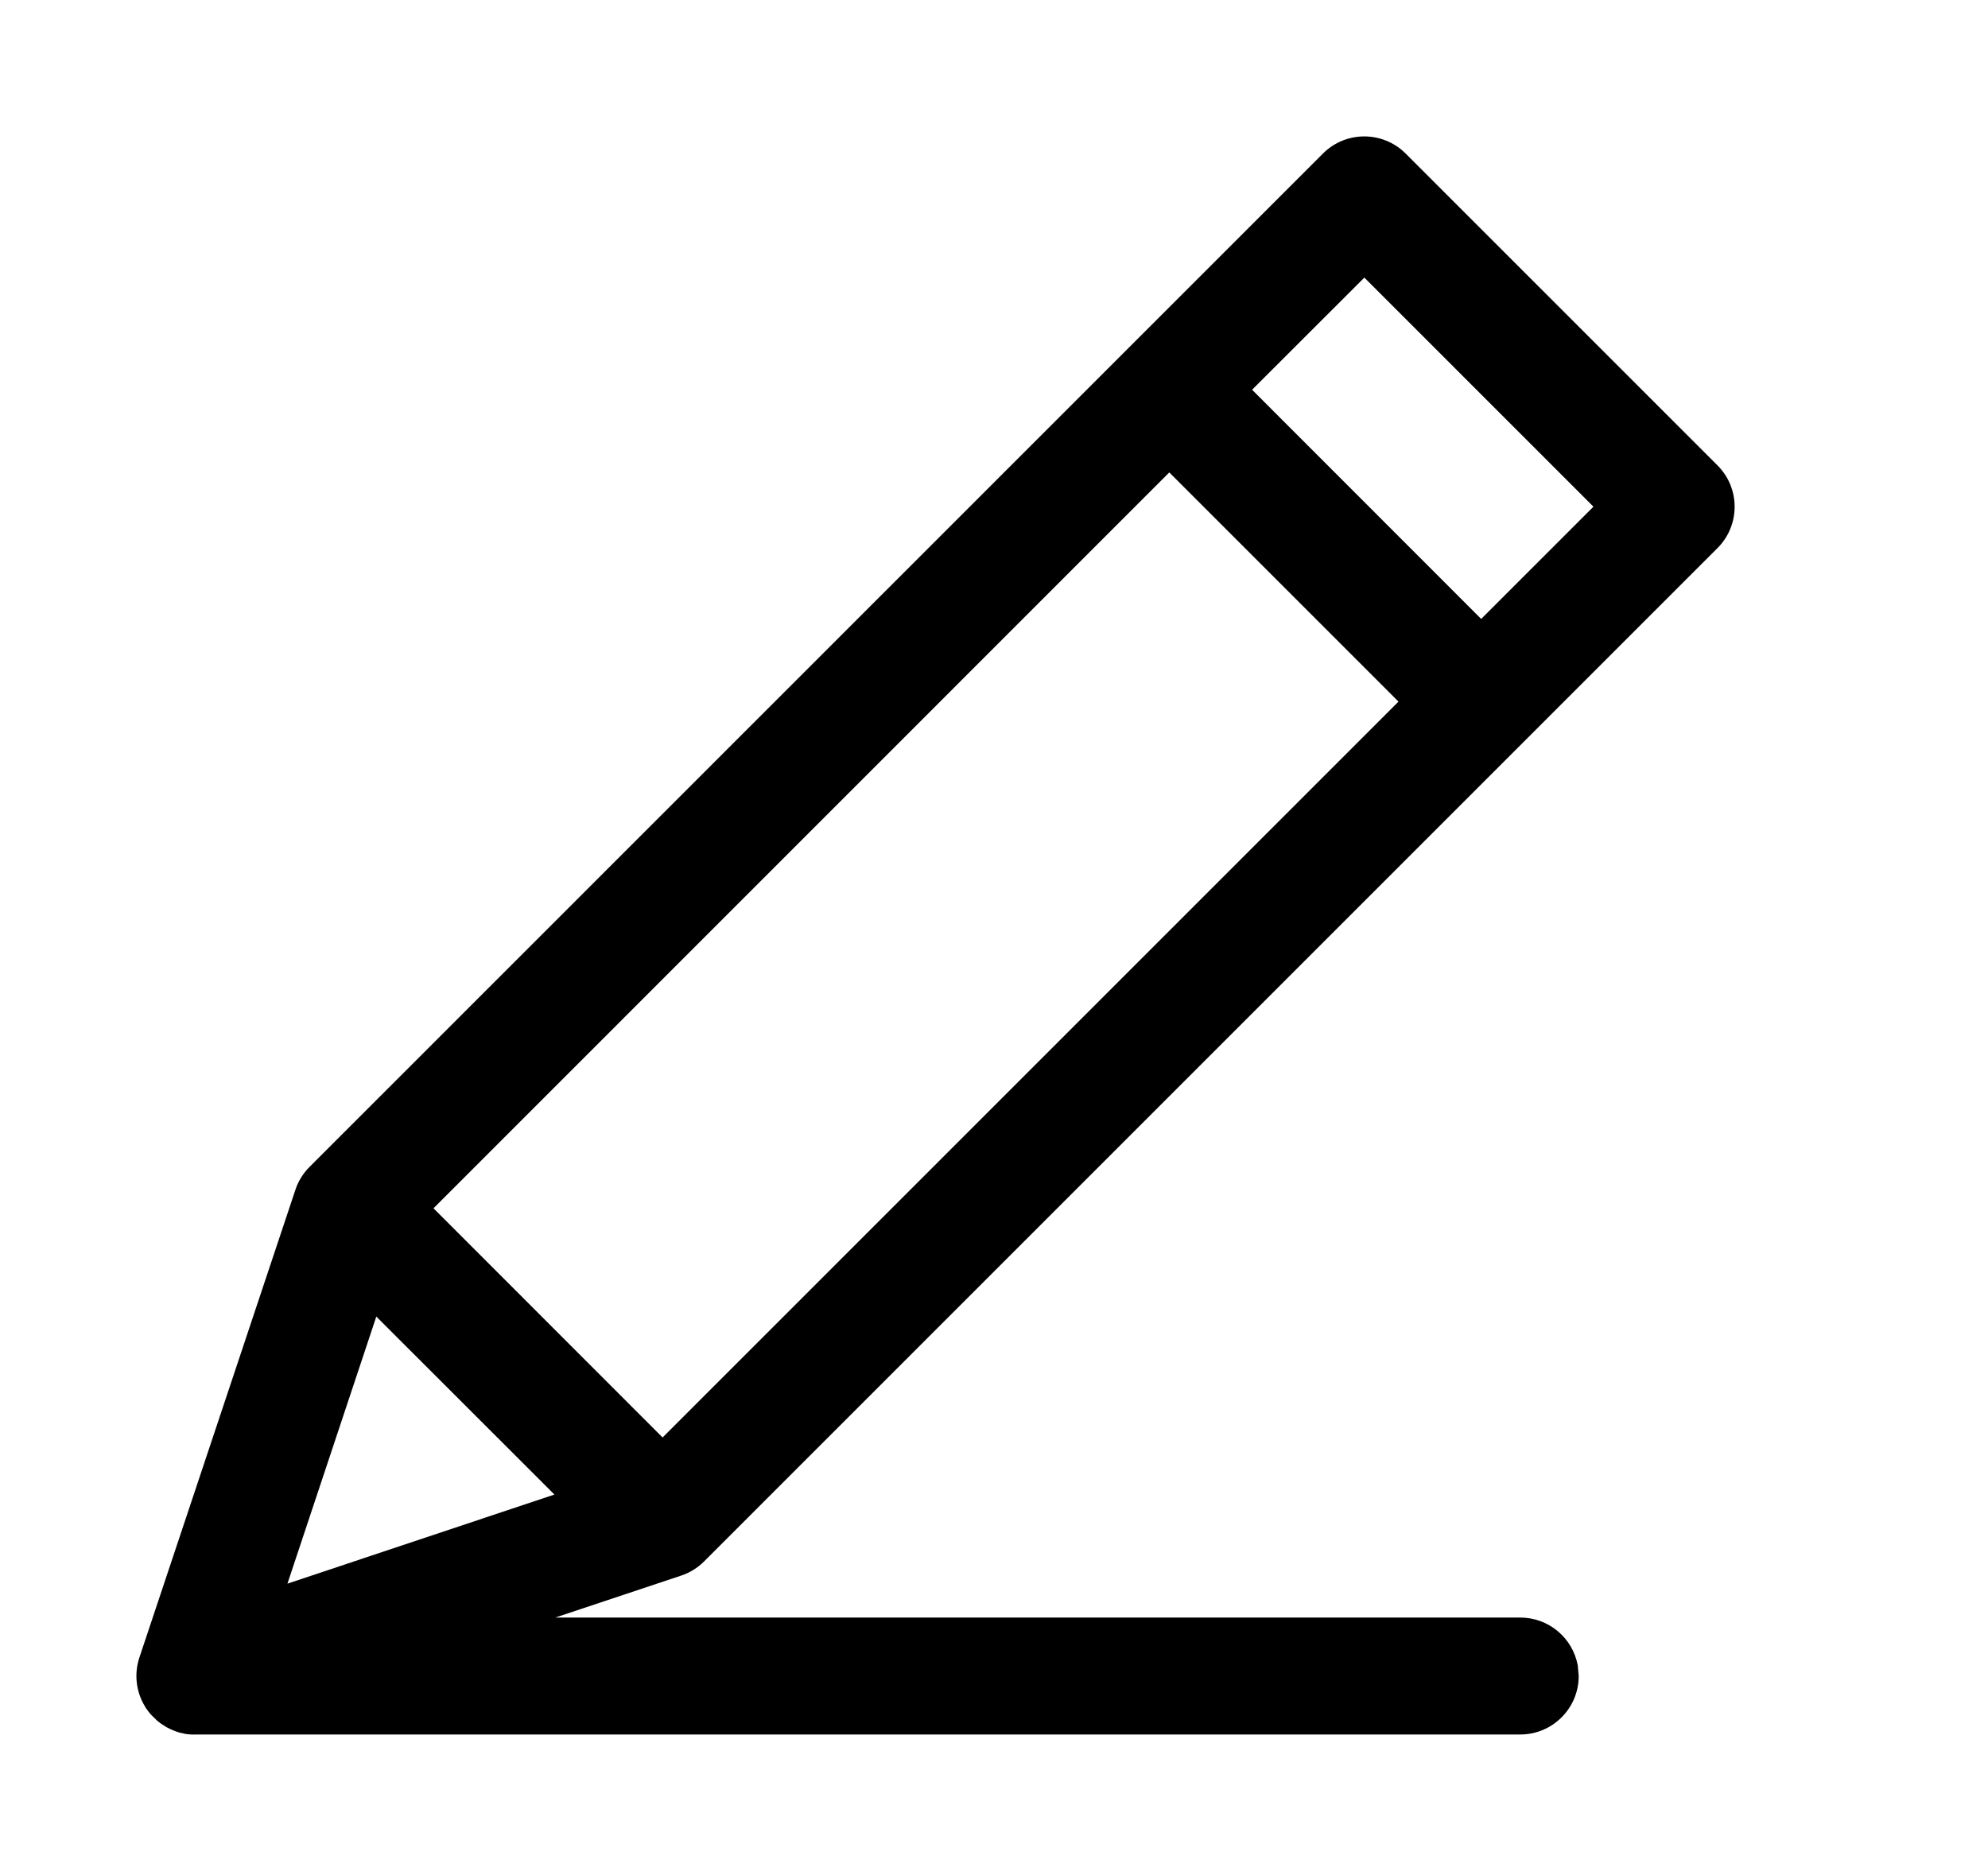
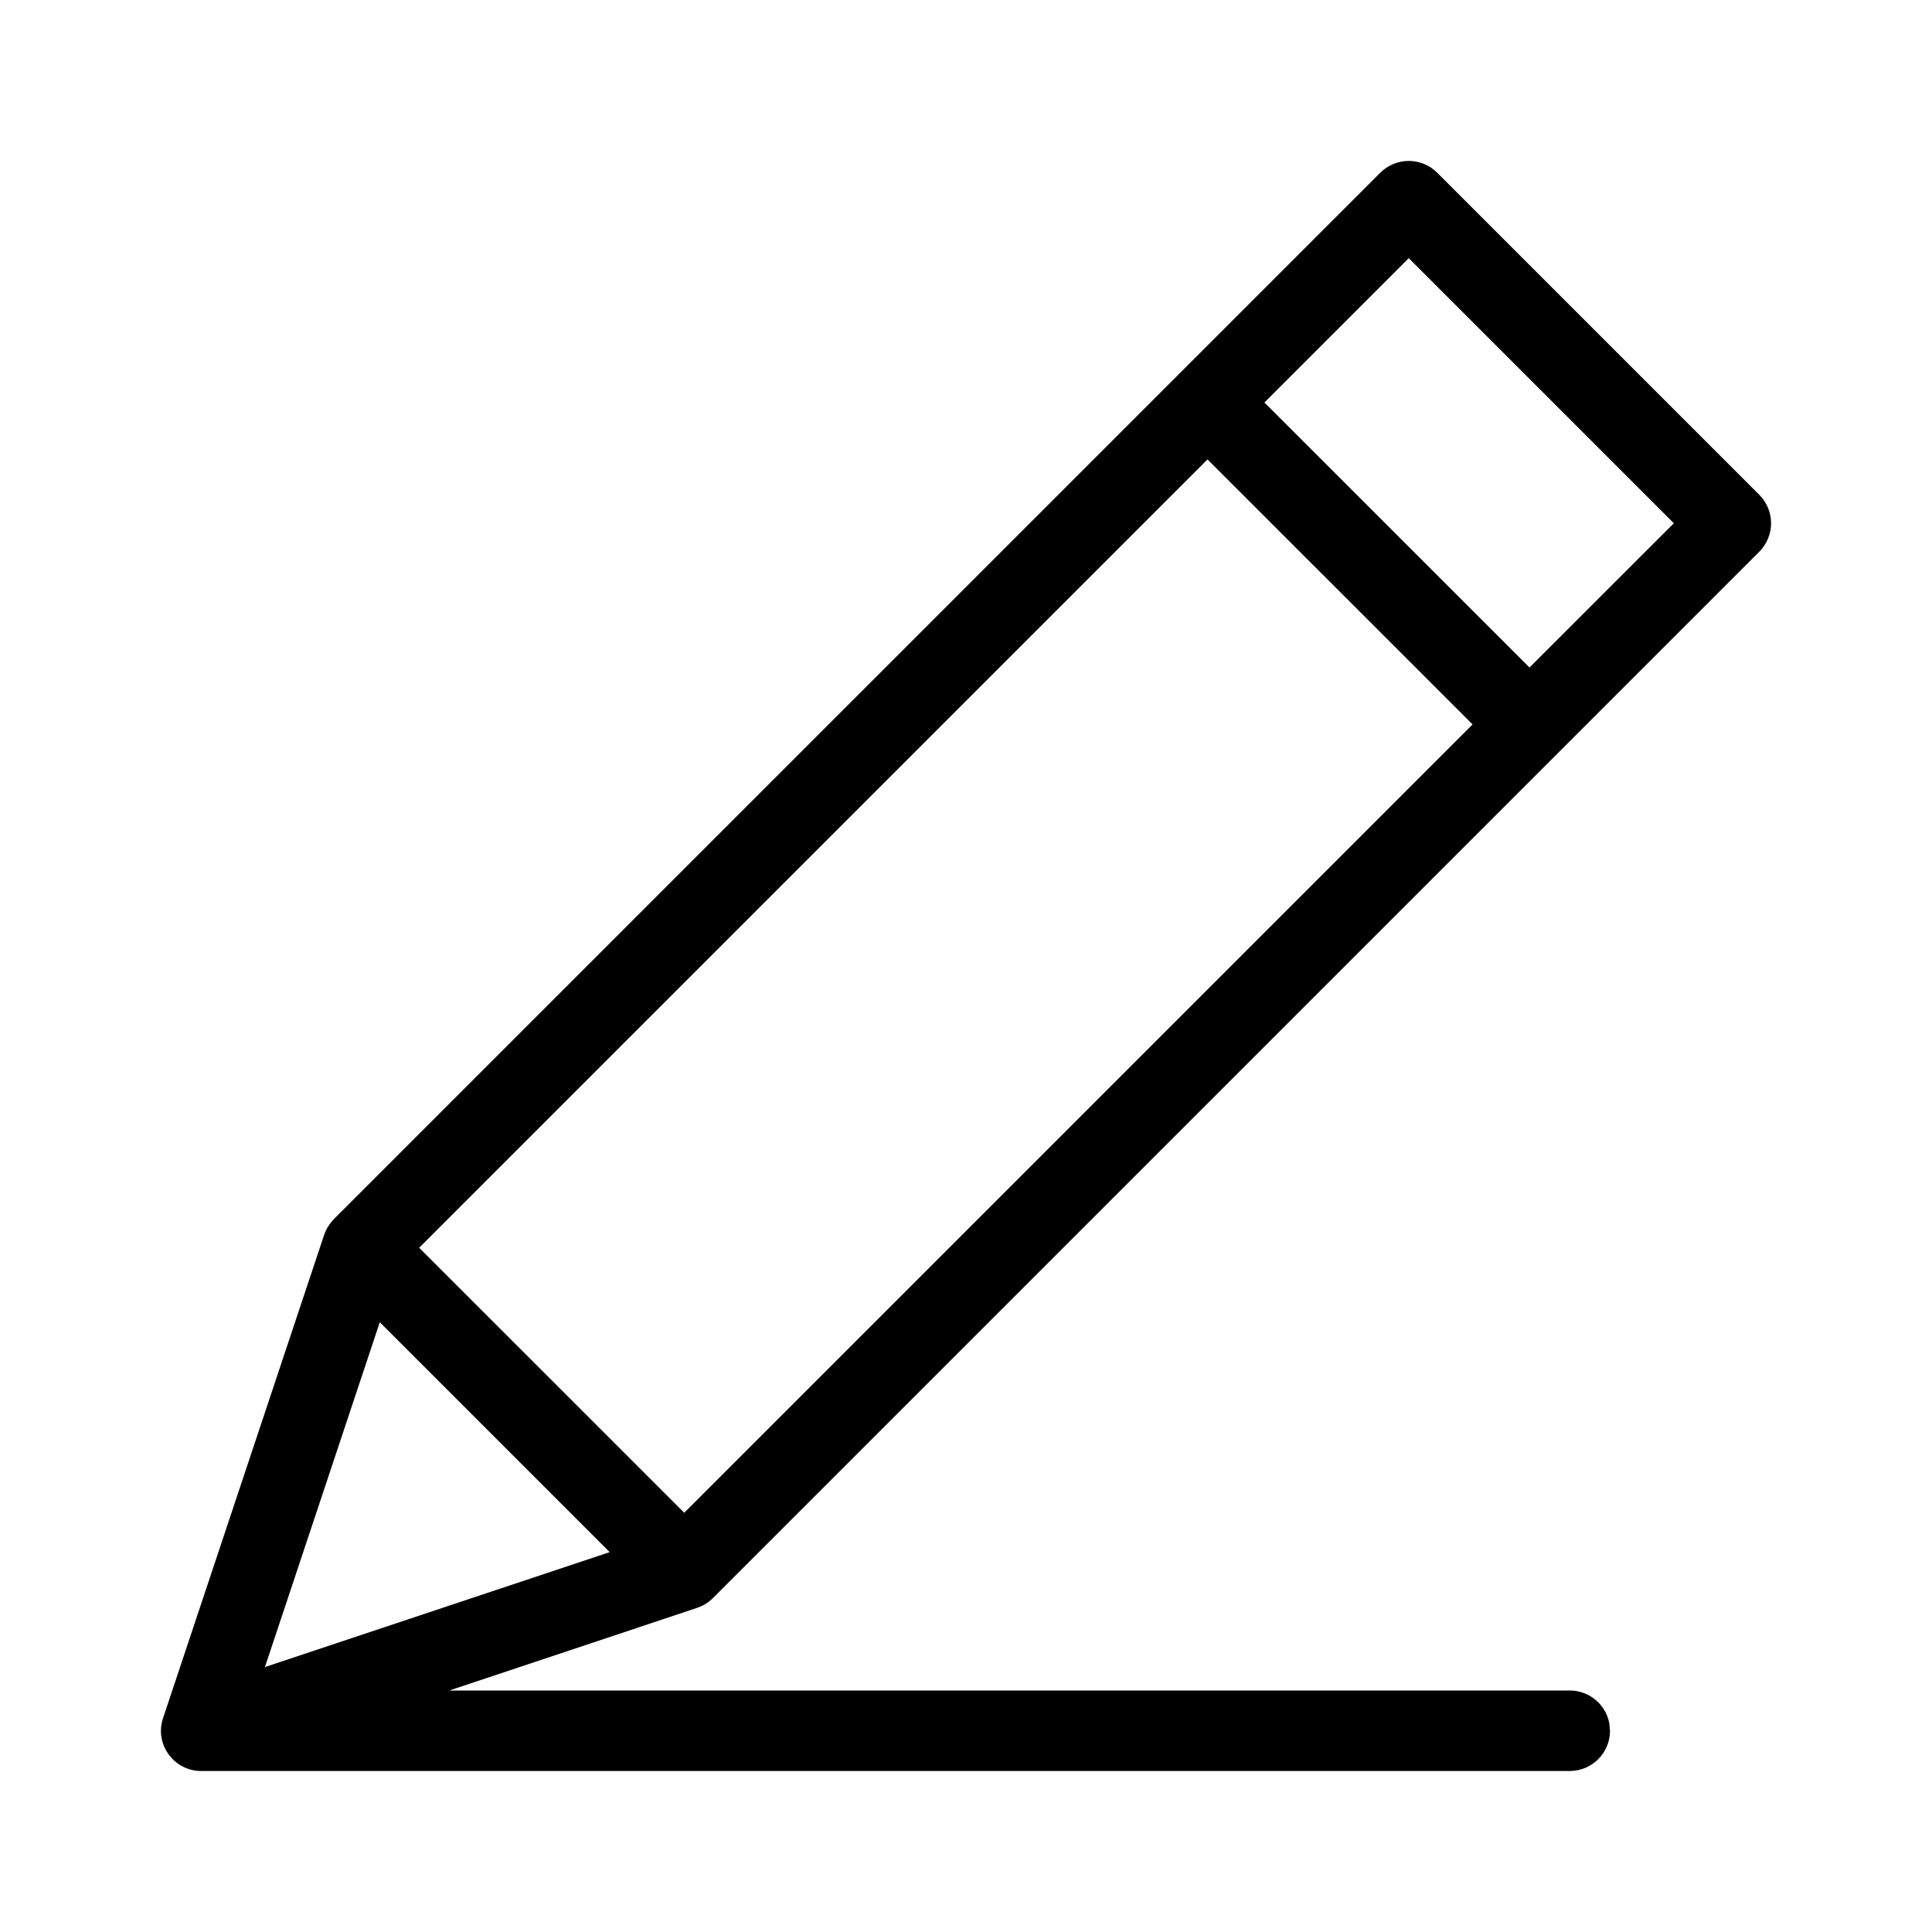
- <svg xmlns="http://www.w3.org/2000/svg" width="17" height="16" viewBox="0 0 17 16">
-   <path fill-rule="nonzero" stroke="none" d="M1.246 14.604l-.007-.012a.5.5 0 0 1-.047-.417l1.334-4 .012-.033a.496.496 0 0 1 .011-.025l-.023.058a.5.5 0 0 1 .12-.195l-.054.064a.5.5 0 0 1 .054-.064l8.667-8.667a.5.5 0 0 1 .707 0l2.667 2.667a.5.5 0 0 1 0 .707L6.02 13.354a.5.5 0 0 1-.195.12l-1.077.359H13a.5.5 0 0 1 .492.41l.008.09a.5.5 0 0 1-.5.5H1.681a.486.486 0 0 1-.103-.006c-.001-.002-.003-.002-.005-.002a.394.394 0 0 1-.074-.02l-.016-.007a.404.404 0 0 1-.058-.027l-.016-.01a.453.453 0 0 1-.064-.045l-.056-.055a.51.51 0 0 1-.043-.057zm1.972-3.345l-.76 2.284 2.283-.762-1.523-1.522zM10 4.039l-6.293 6.294 1.959 1.96L11.959 6l-1.96-1.96zm1.667-1.665l-.96.959 1.959 1.96.96-.96-1.96-1.96z" />
+ <svg xmlns="http://www.w3.org/2000/svg" width="24" height="24" viewBox="0 0 24 24">
+   <path stroke="none" fill-rule="nonzero" d="M2.291 21.955l-.039-.02a.5.5 0 0 1-.18-.176l-.009-.015a.486.486 0 0 1-.037-.402l2-6a.5.5 0 0 1 .047-.101l.033-.049.04-.046 13-13a.5.5 0 0 1 .708 0l4 4a.5.5 0 0 1 0 .708l-13 13a.501.501 0 0 1-.196.12L5.582 21 19.5 21a.5.5 0 0 1 .492.41l.008.09a.5.5 0 0 1-.5.5H2.515a.486.486 0 0 1-.187-.03l-.006-.002a.226.226 0 0 1-.03-.013zm2.427-5.53l-1.427 4.284 4.283-1.428-2.856-2.856zM15 5.707L5.207 15.5 8.5 18.792l9.793-9.793L15 5.707zm2.5-2.5L15.707 5 19 8.292 20.793 6.5 17.5 3.207z" />
</svg>
